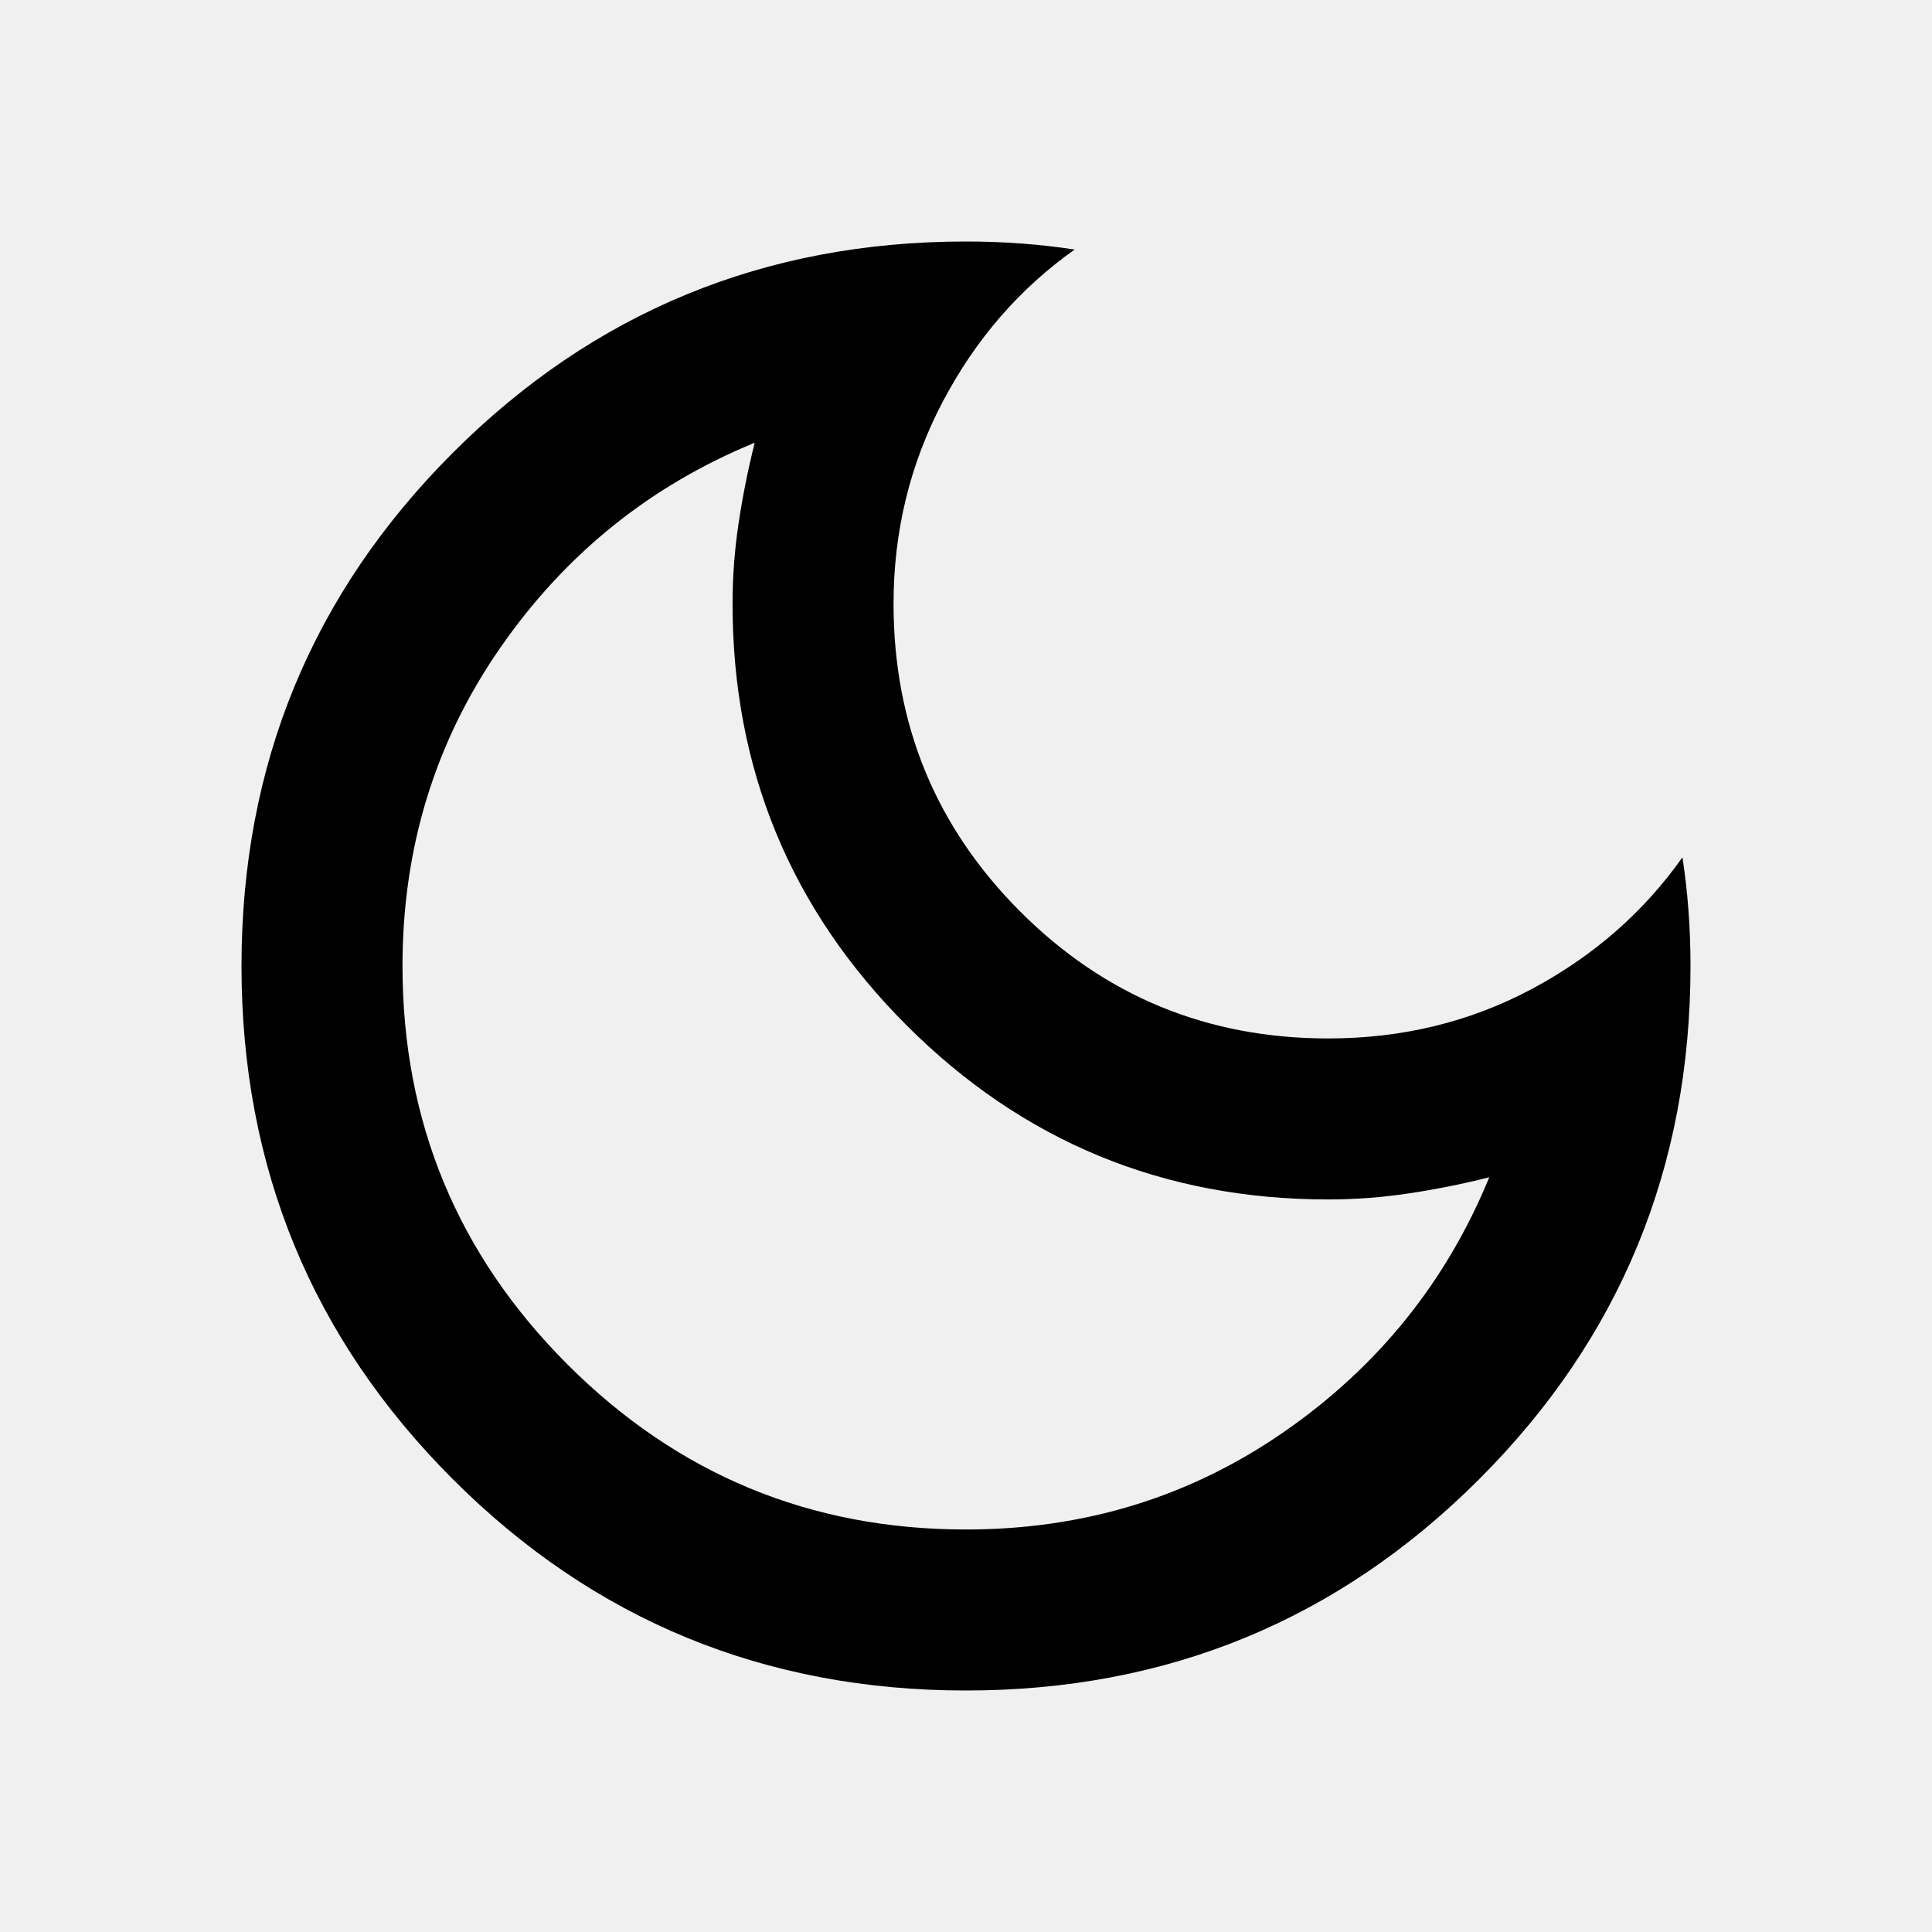
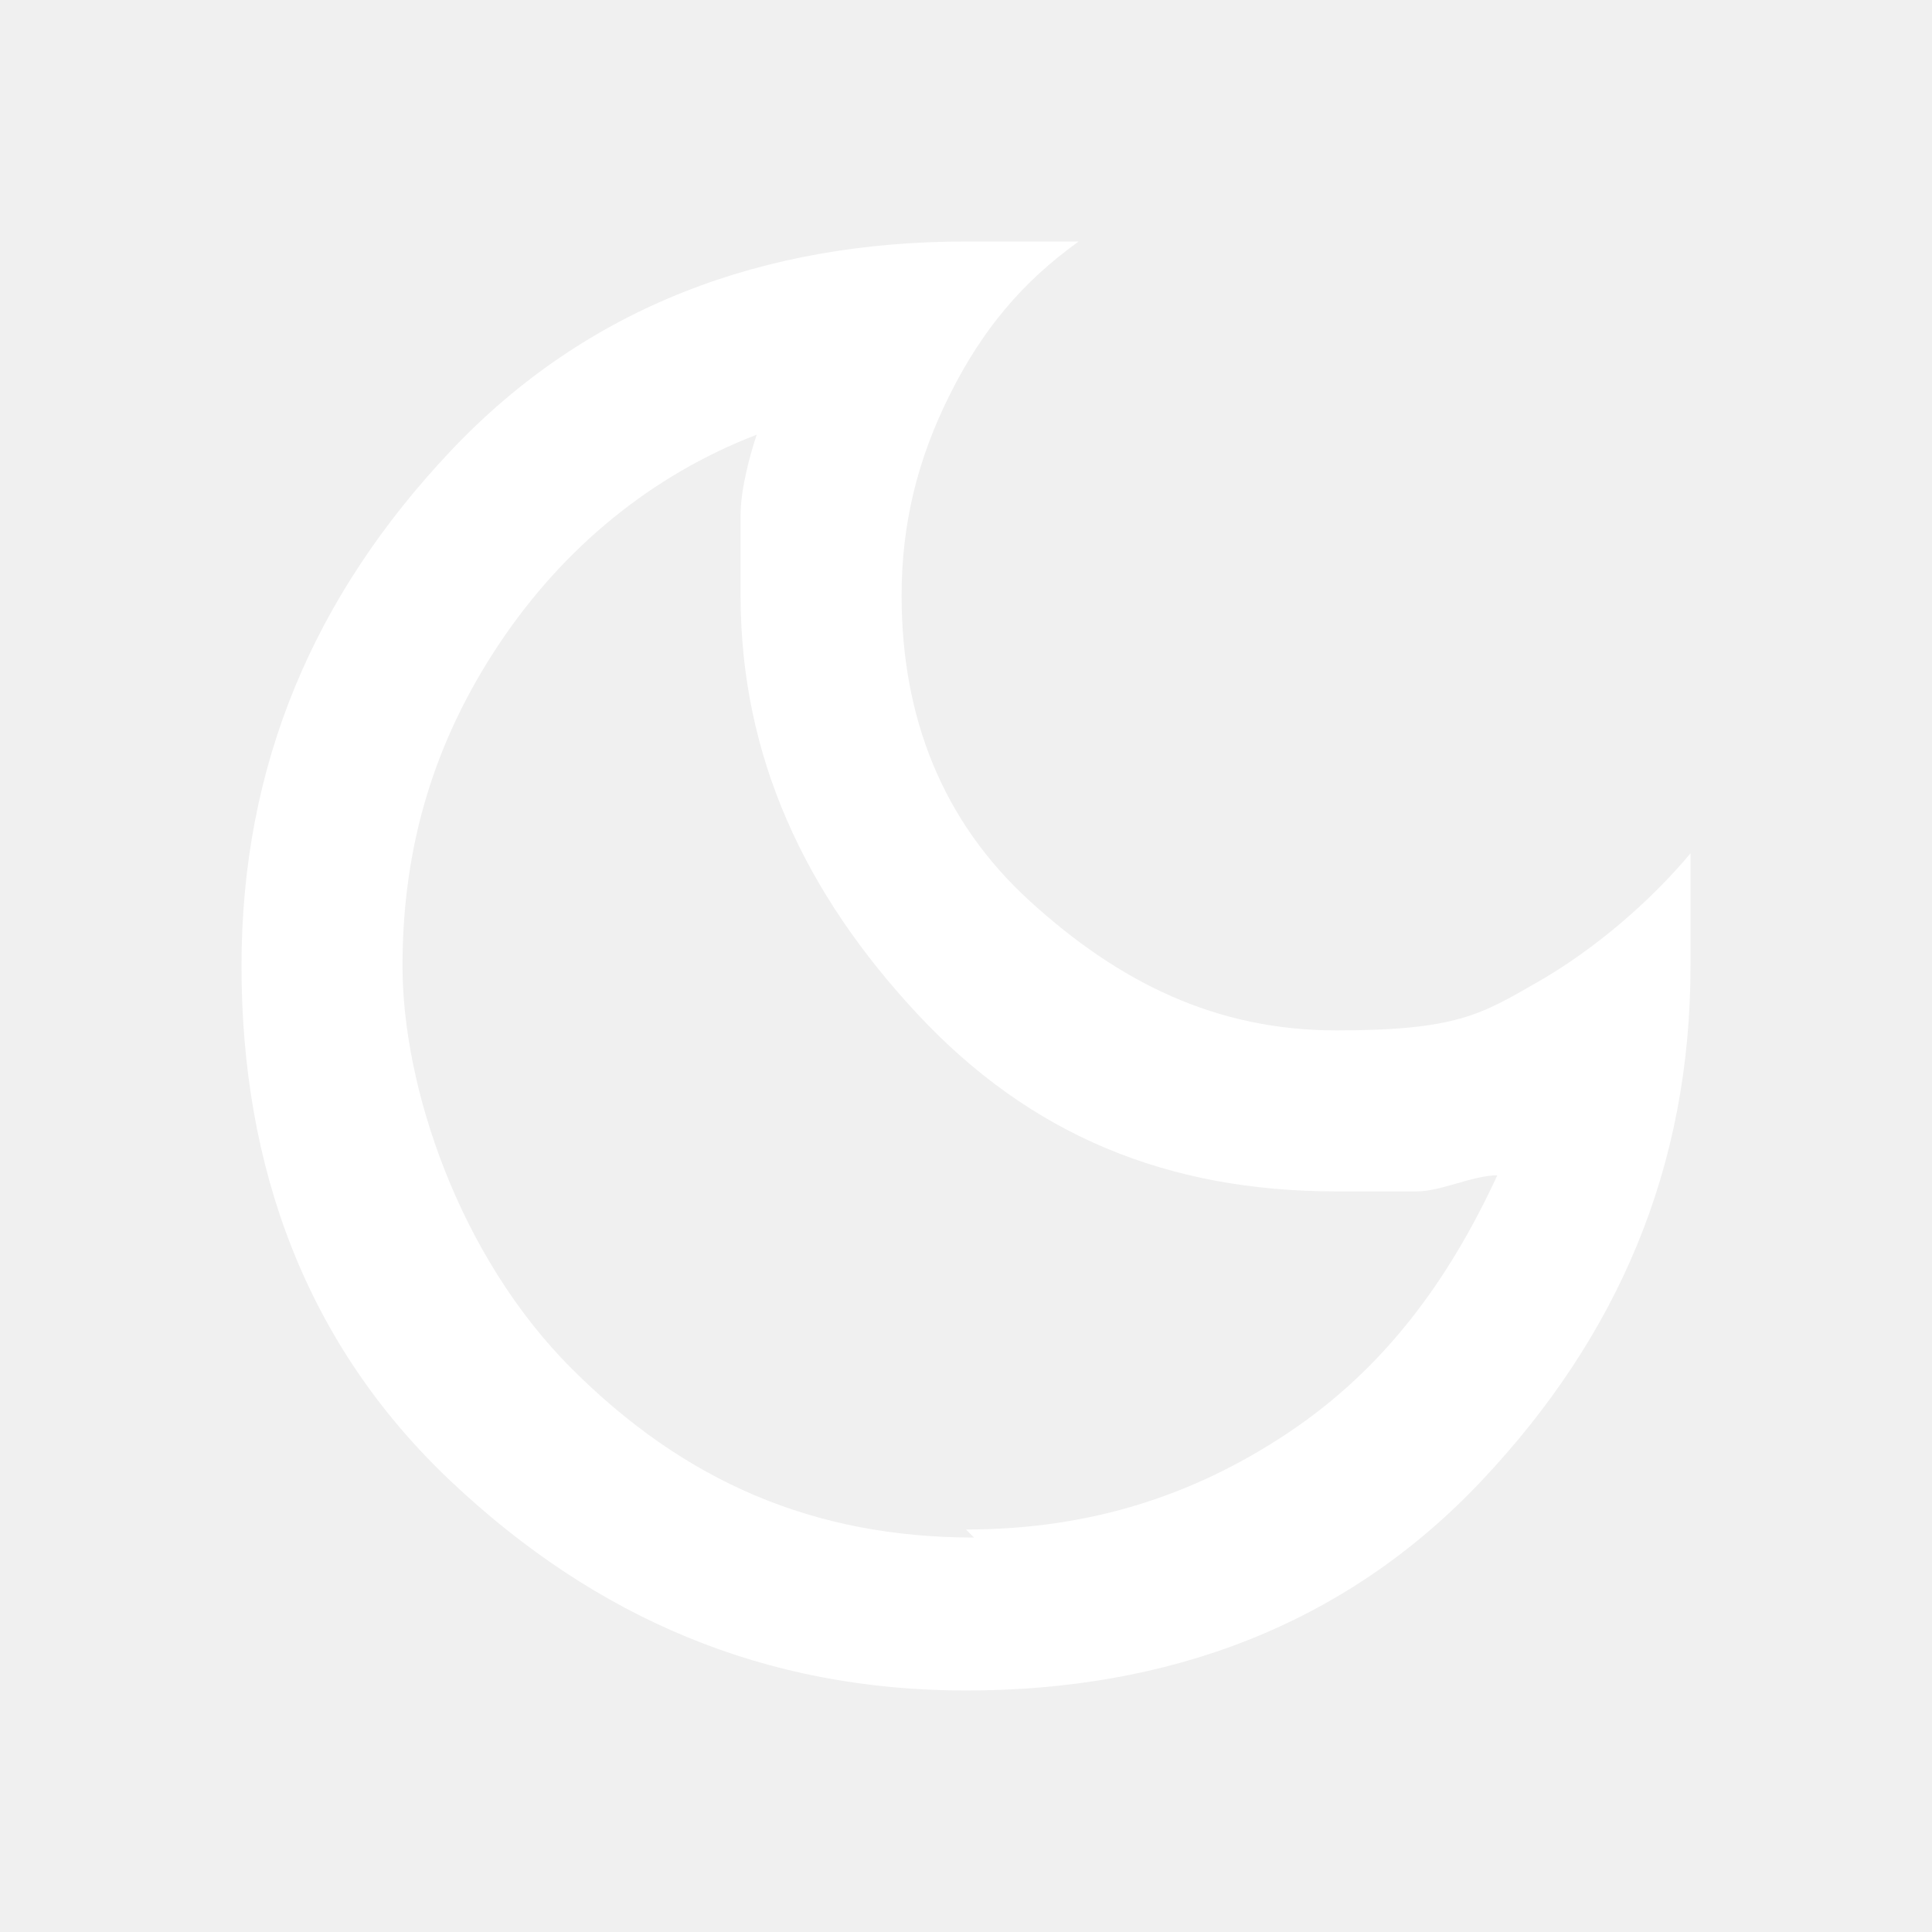
- <svg xmlns="http://www.w3.org/2000/svg" height="24px" viewBox="0 -960 960 960" width="24px" fill="undefined">
-   <path d="M480-120q-150 0-255-105T120-480q0-150 105-255t255-105q14 0 27.5 1t26.5 3q-41 29-65.5 75.5T444-660q0 90 63 153t153 63q55 0 101-24.5t75-65.5q2 13 3 26.5t1 27.5q0 150-105 255T480-120Zm0-80q88 0 158-48.5T740-375q-20 5-40 8t-40 3q-123 0-209.5-86.5T364-660q0-20 3-40t8-40q-78 32-126.5 102T200-480q0 116 82 198t198 82Zm-10-270Z" />
+ <svg xmlns="http://www.w3.org/2000/svg" id="Capa_1" version="1.1" viewBox="0 0 24 24">
+   <defs>
+     <style>
+       .st0 {
+         fill: #fff;
+       }
+     </style>
+   </defs>
+   <path class="st0" d="M12,21c-2.5,0-4.6-.9-6.4-2.6s-2.6-3.9-2.6-6.4.9-4.6,2.6-6.4,3.9-2.6,6.4-2.6.5,0,.7,0,.4,0,.7,0c-.7.5-1.2,1.1-1.6,1.9s-.6,1.6-.6,2.5c0,1.5.5,2.8,1.6,3.8s2.3,1.6,3.8,1.6,1.8-.2,2.5-.6,1.4-1,1.9-1.6c0,.2,0,.4,0,.7s0,.5,0,.7c0,2.5-.9,4.6-2.6,6.4s-3.9,2.6-6.4,2.6ZM12,19c1.5,0,2.8-.4,4-1.2,1.2-.8,2-1.9,2.6-3.2-.3,0-.7.2-1,.2s-.7,0-1,0c-2.1,0-3.8-.7-5.2-2.2s-2.2-3.2-2.2-5.2,0-.7,0-1,.1-.7.2-1c-1.3.5-2.4,1.4-3.2,2.6-.8,1.2-1.2,2.5-1.2,4s.7,3.6,2.1,5c1.4,1.4,3,2.1,5,2.1Z" />
</svg>
